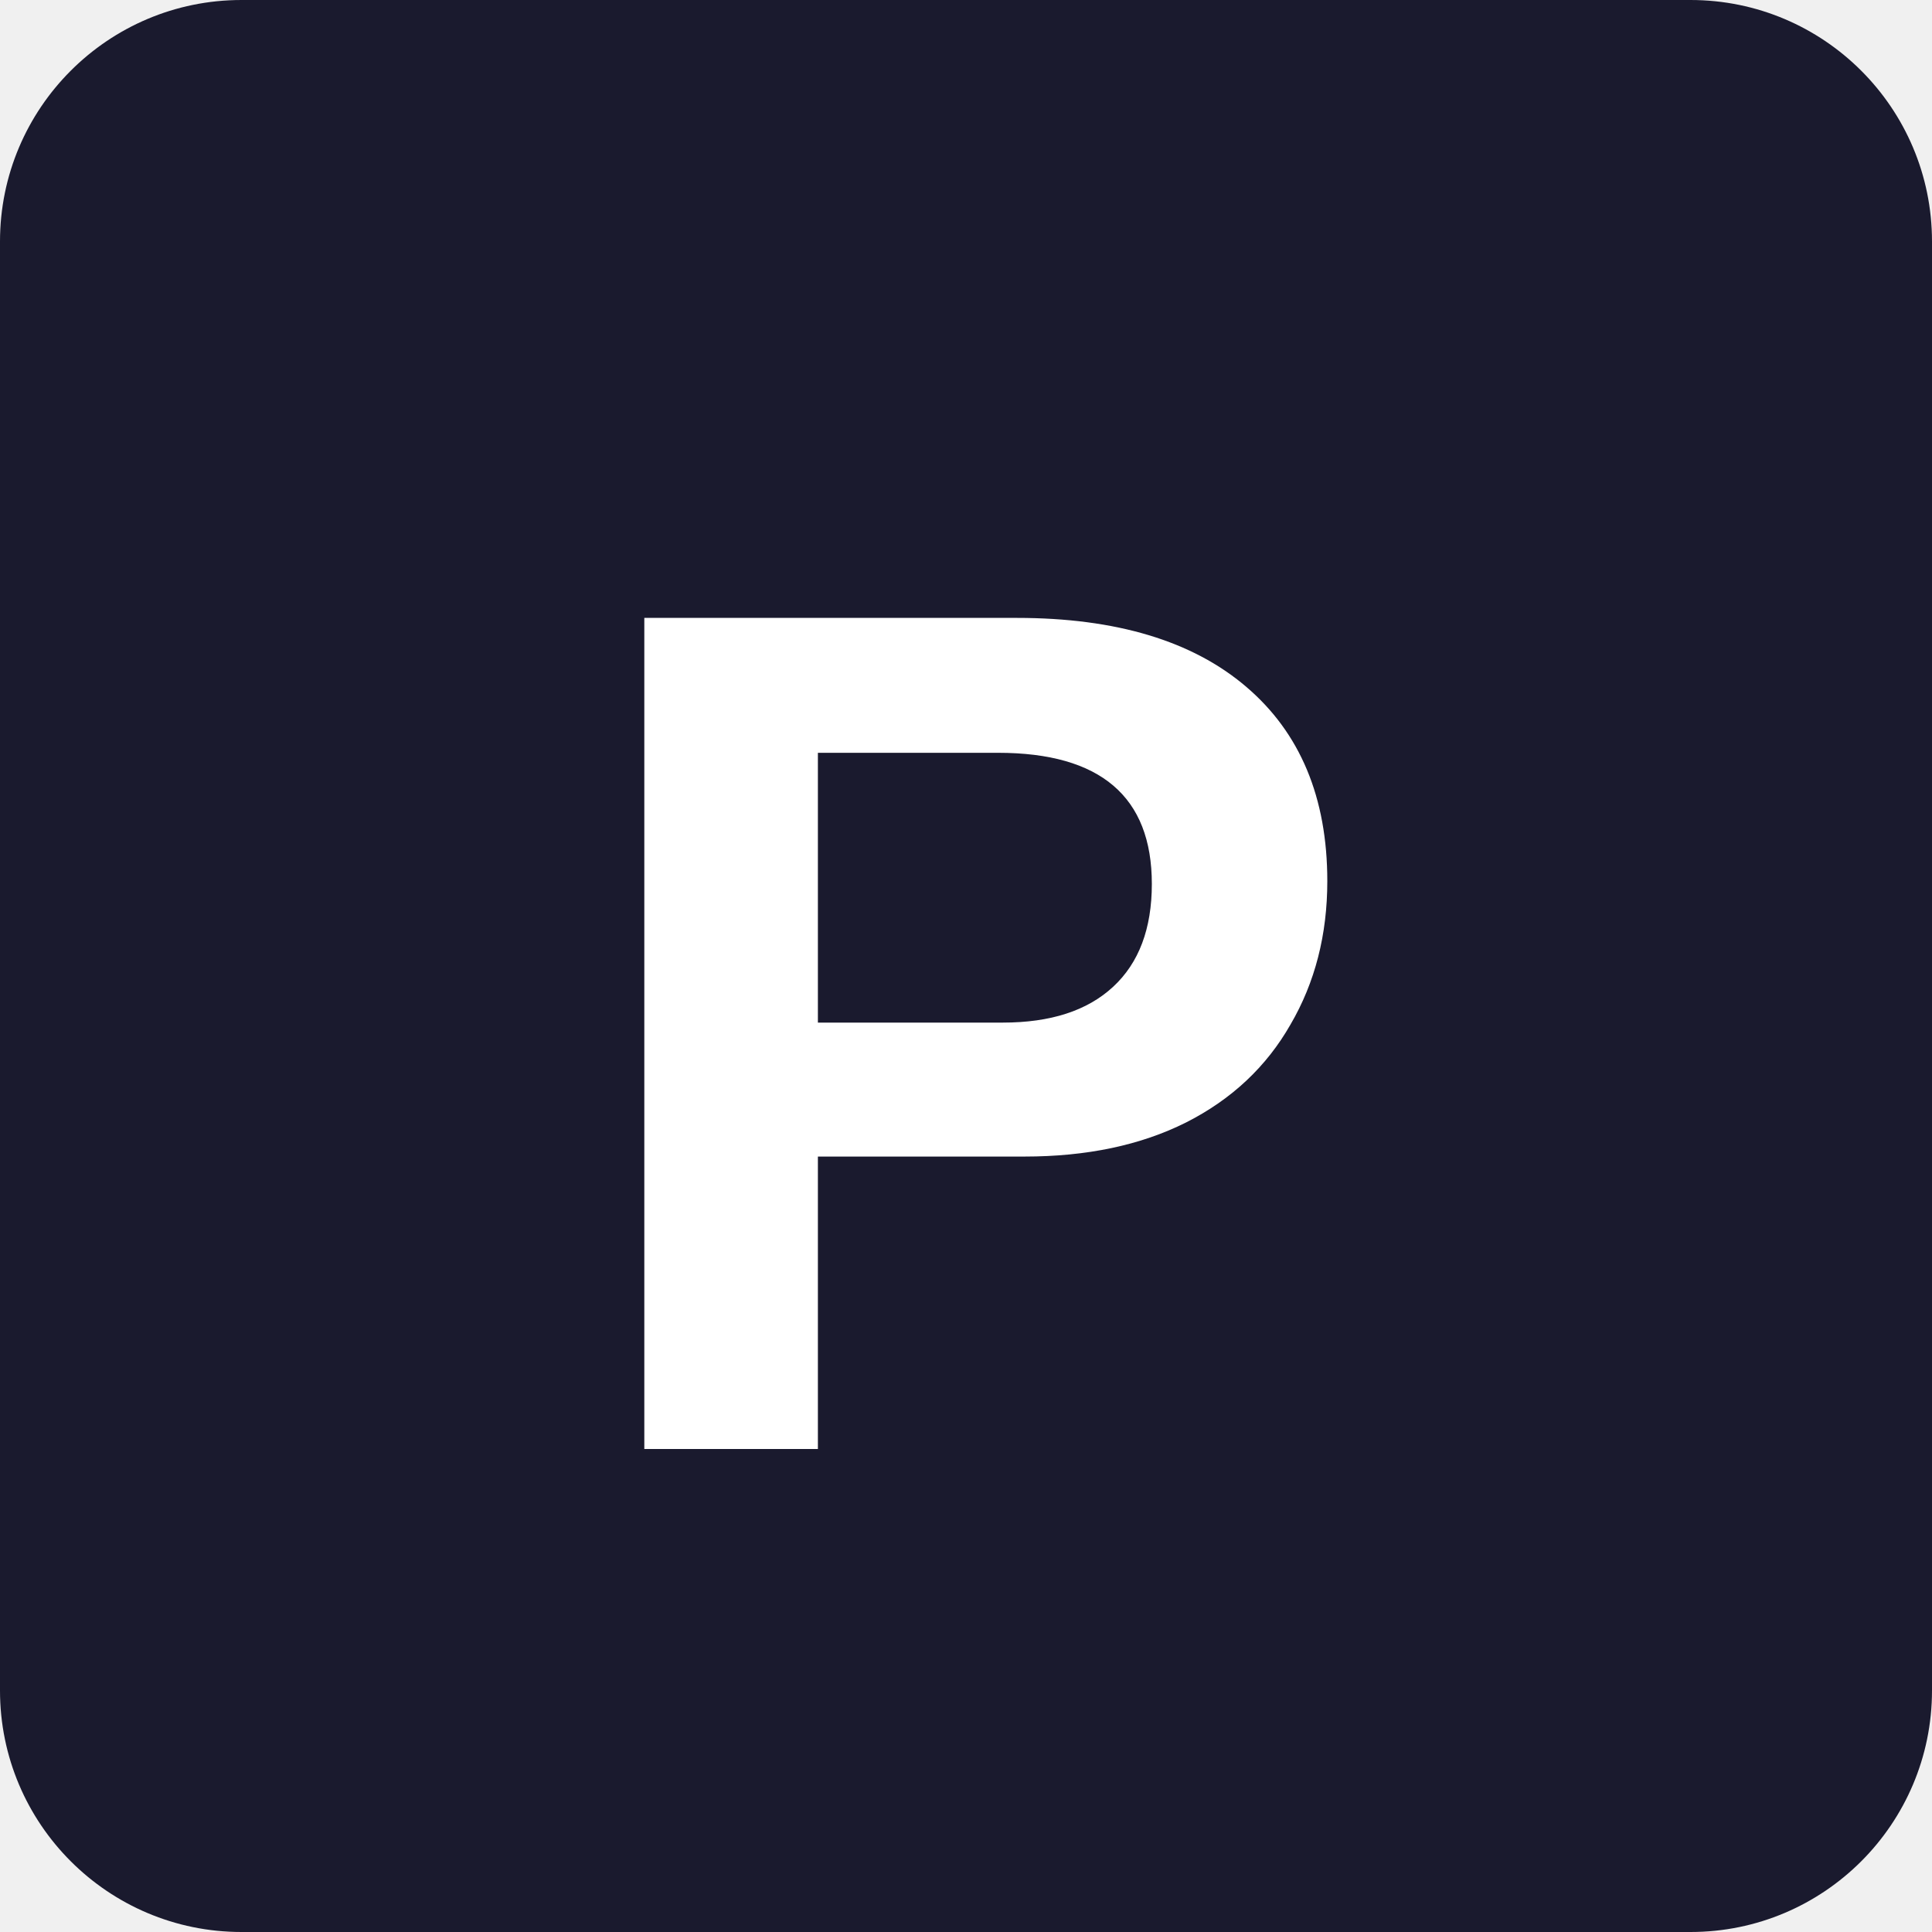
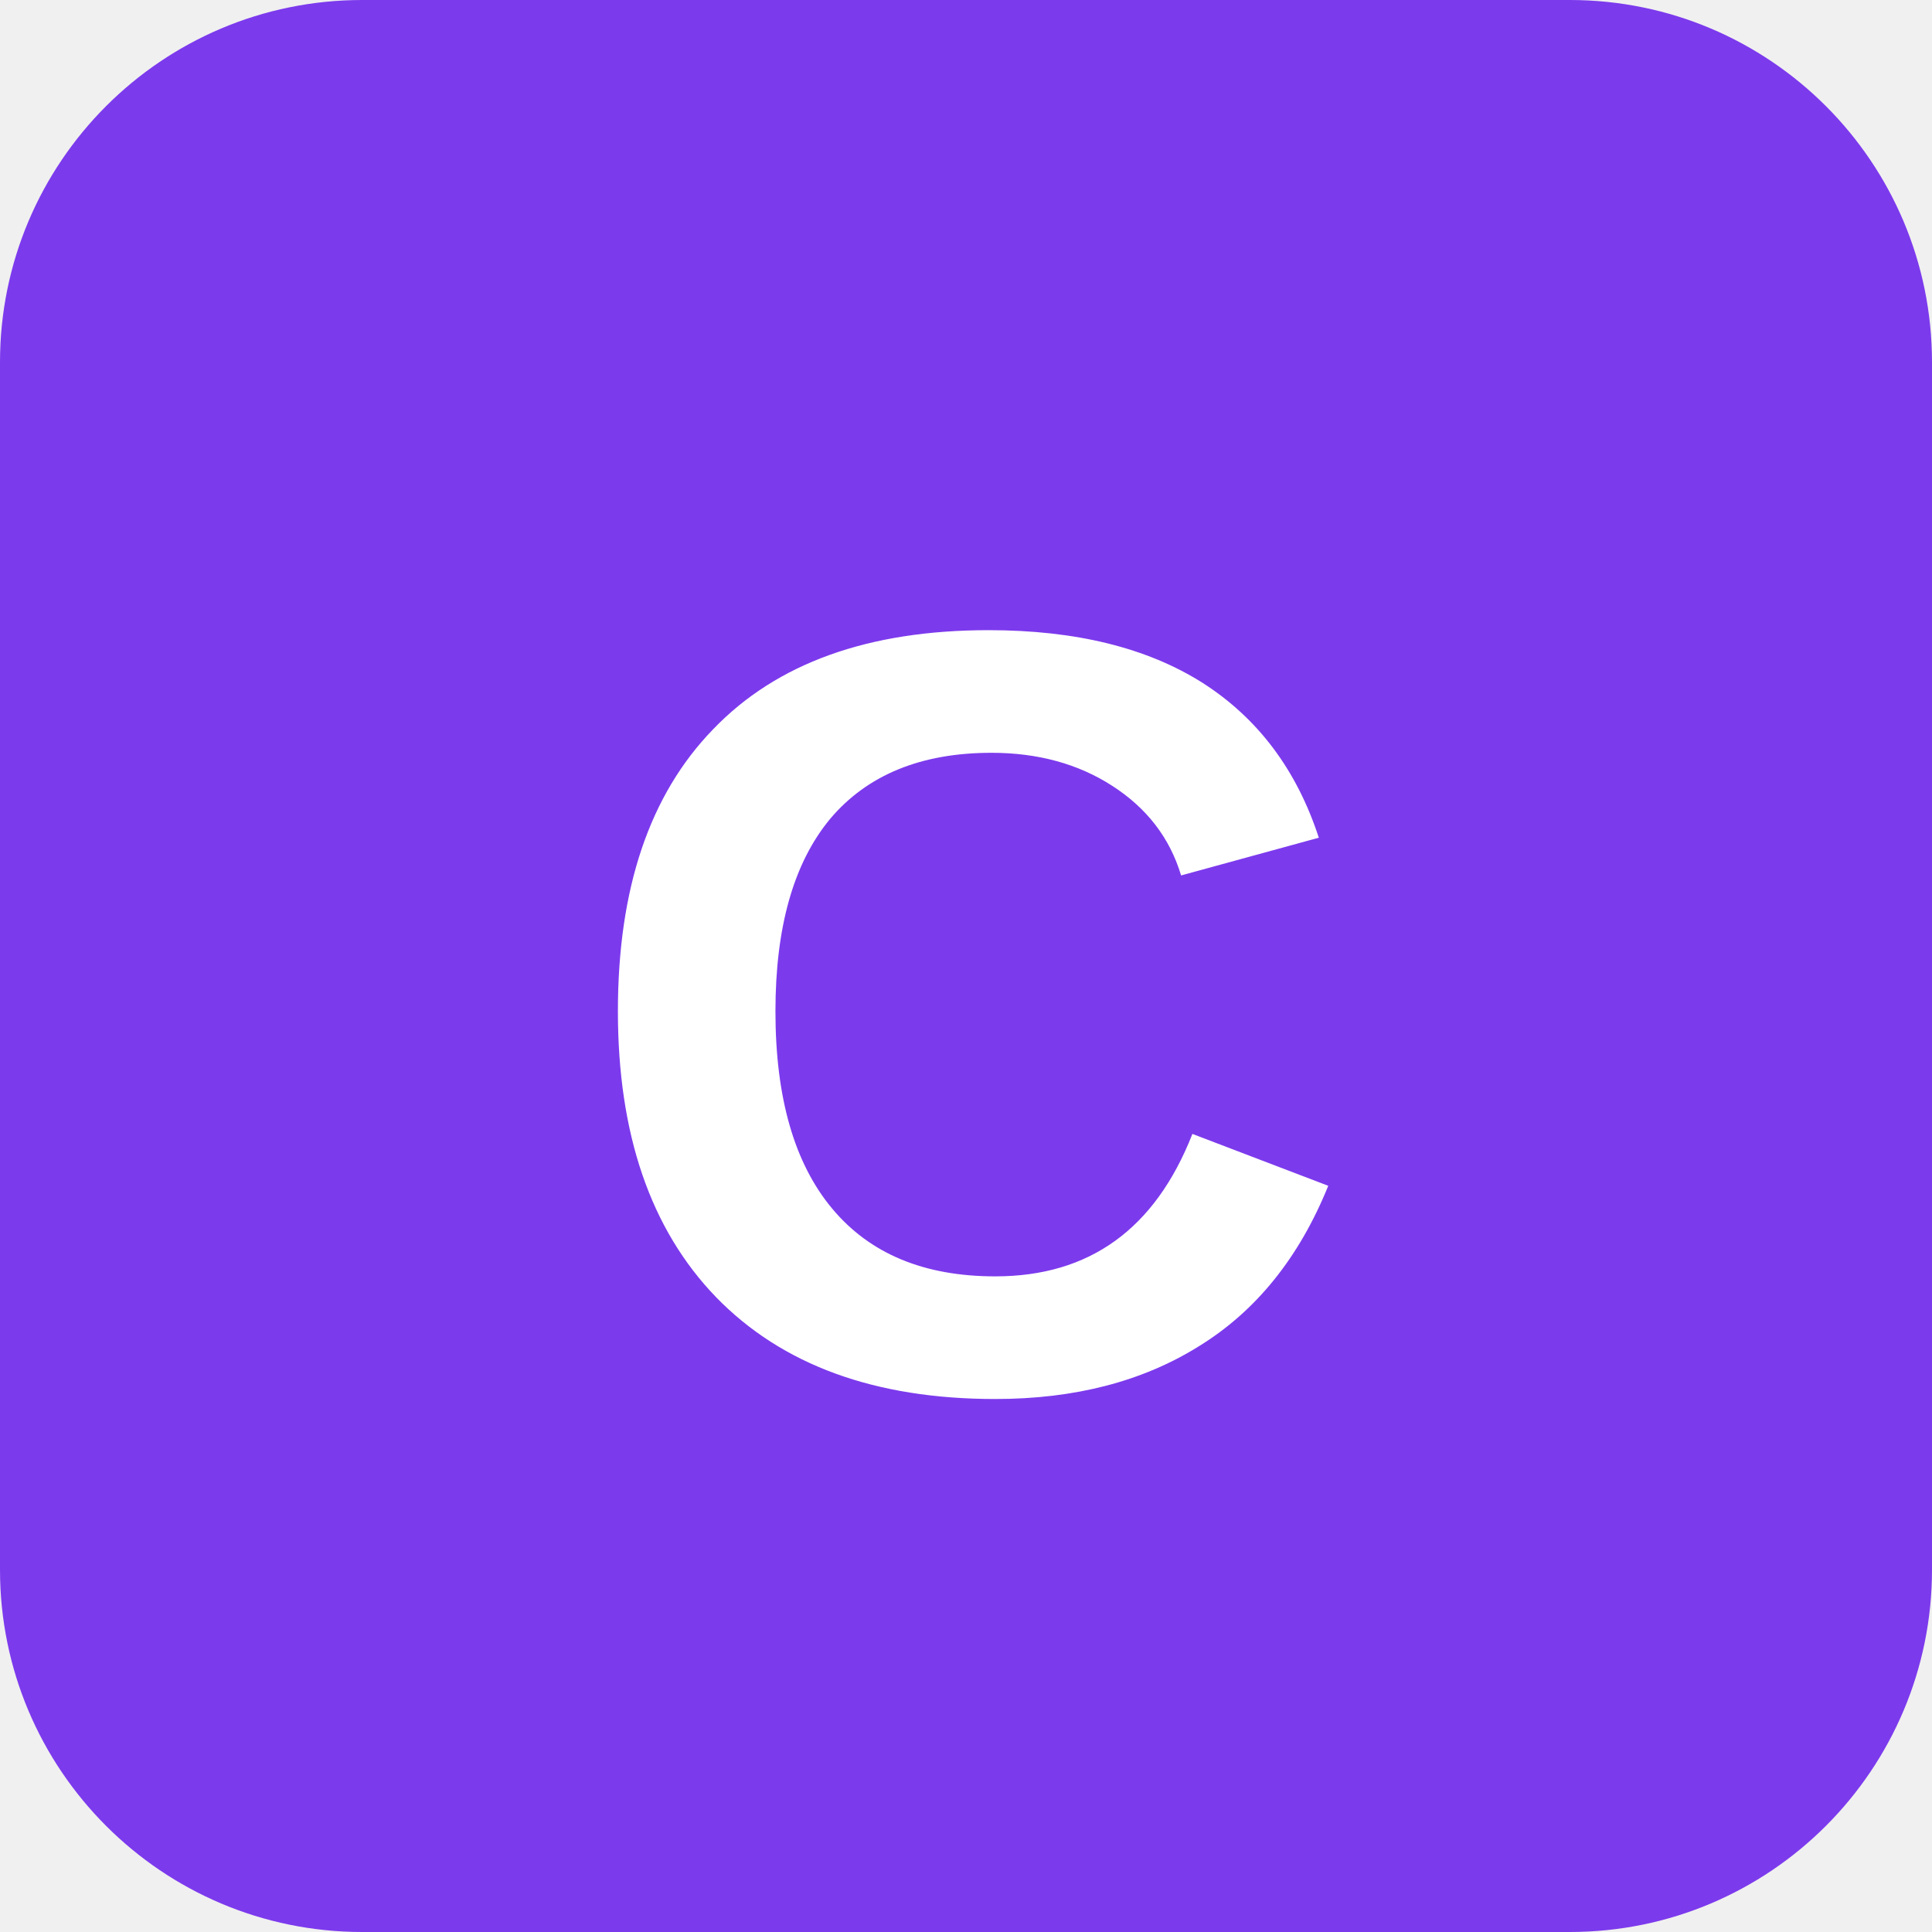
<svg xmlns="http://www.w3.org/2000/svg" width="32" height="32" viewBox="0 0 32 32">
-   <rect width="32" height="32" fill="#1a1a2e" rx="4" />
-   <text x="16" y="24" font-family="Arial, sans-serif" font-size="20" fill="#FFFFFF" text-anchor="middle" font-weight="bold">P</text>
+   <rect width="32" height="32" fill="#7c3aed" rx="6" />
+   <text x="16" y="23" font-family="Arial, sans-serif" font-size="18" fill="#FFFFFF" text-anchor="middle" font-weight="bold">C</text>
</svg>
